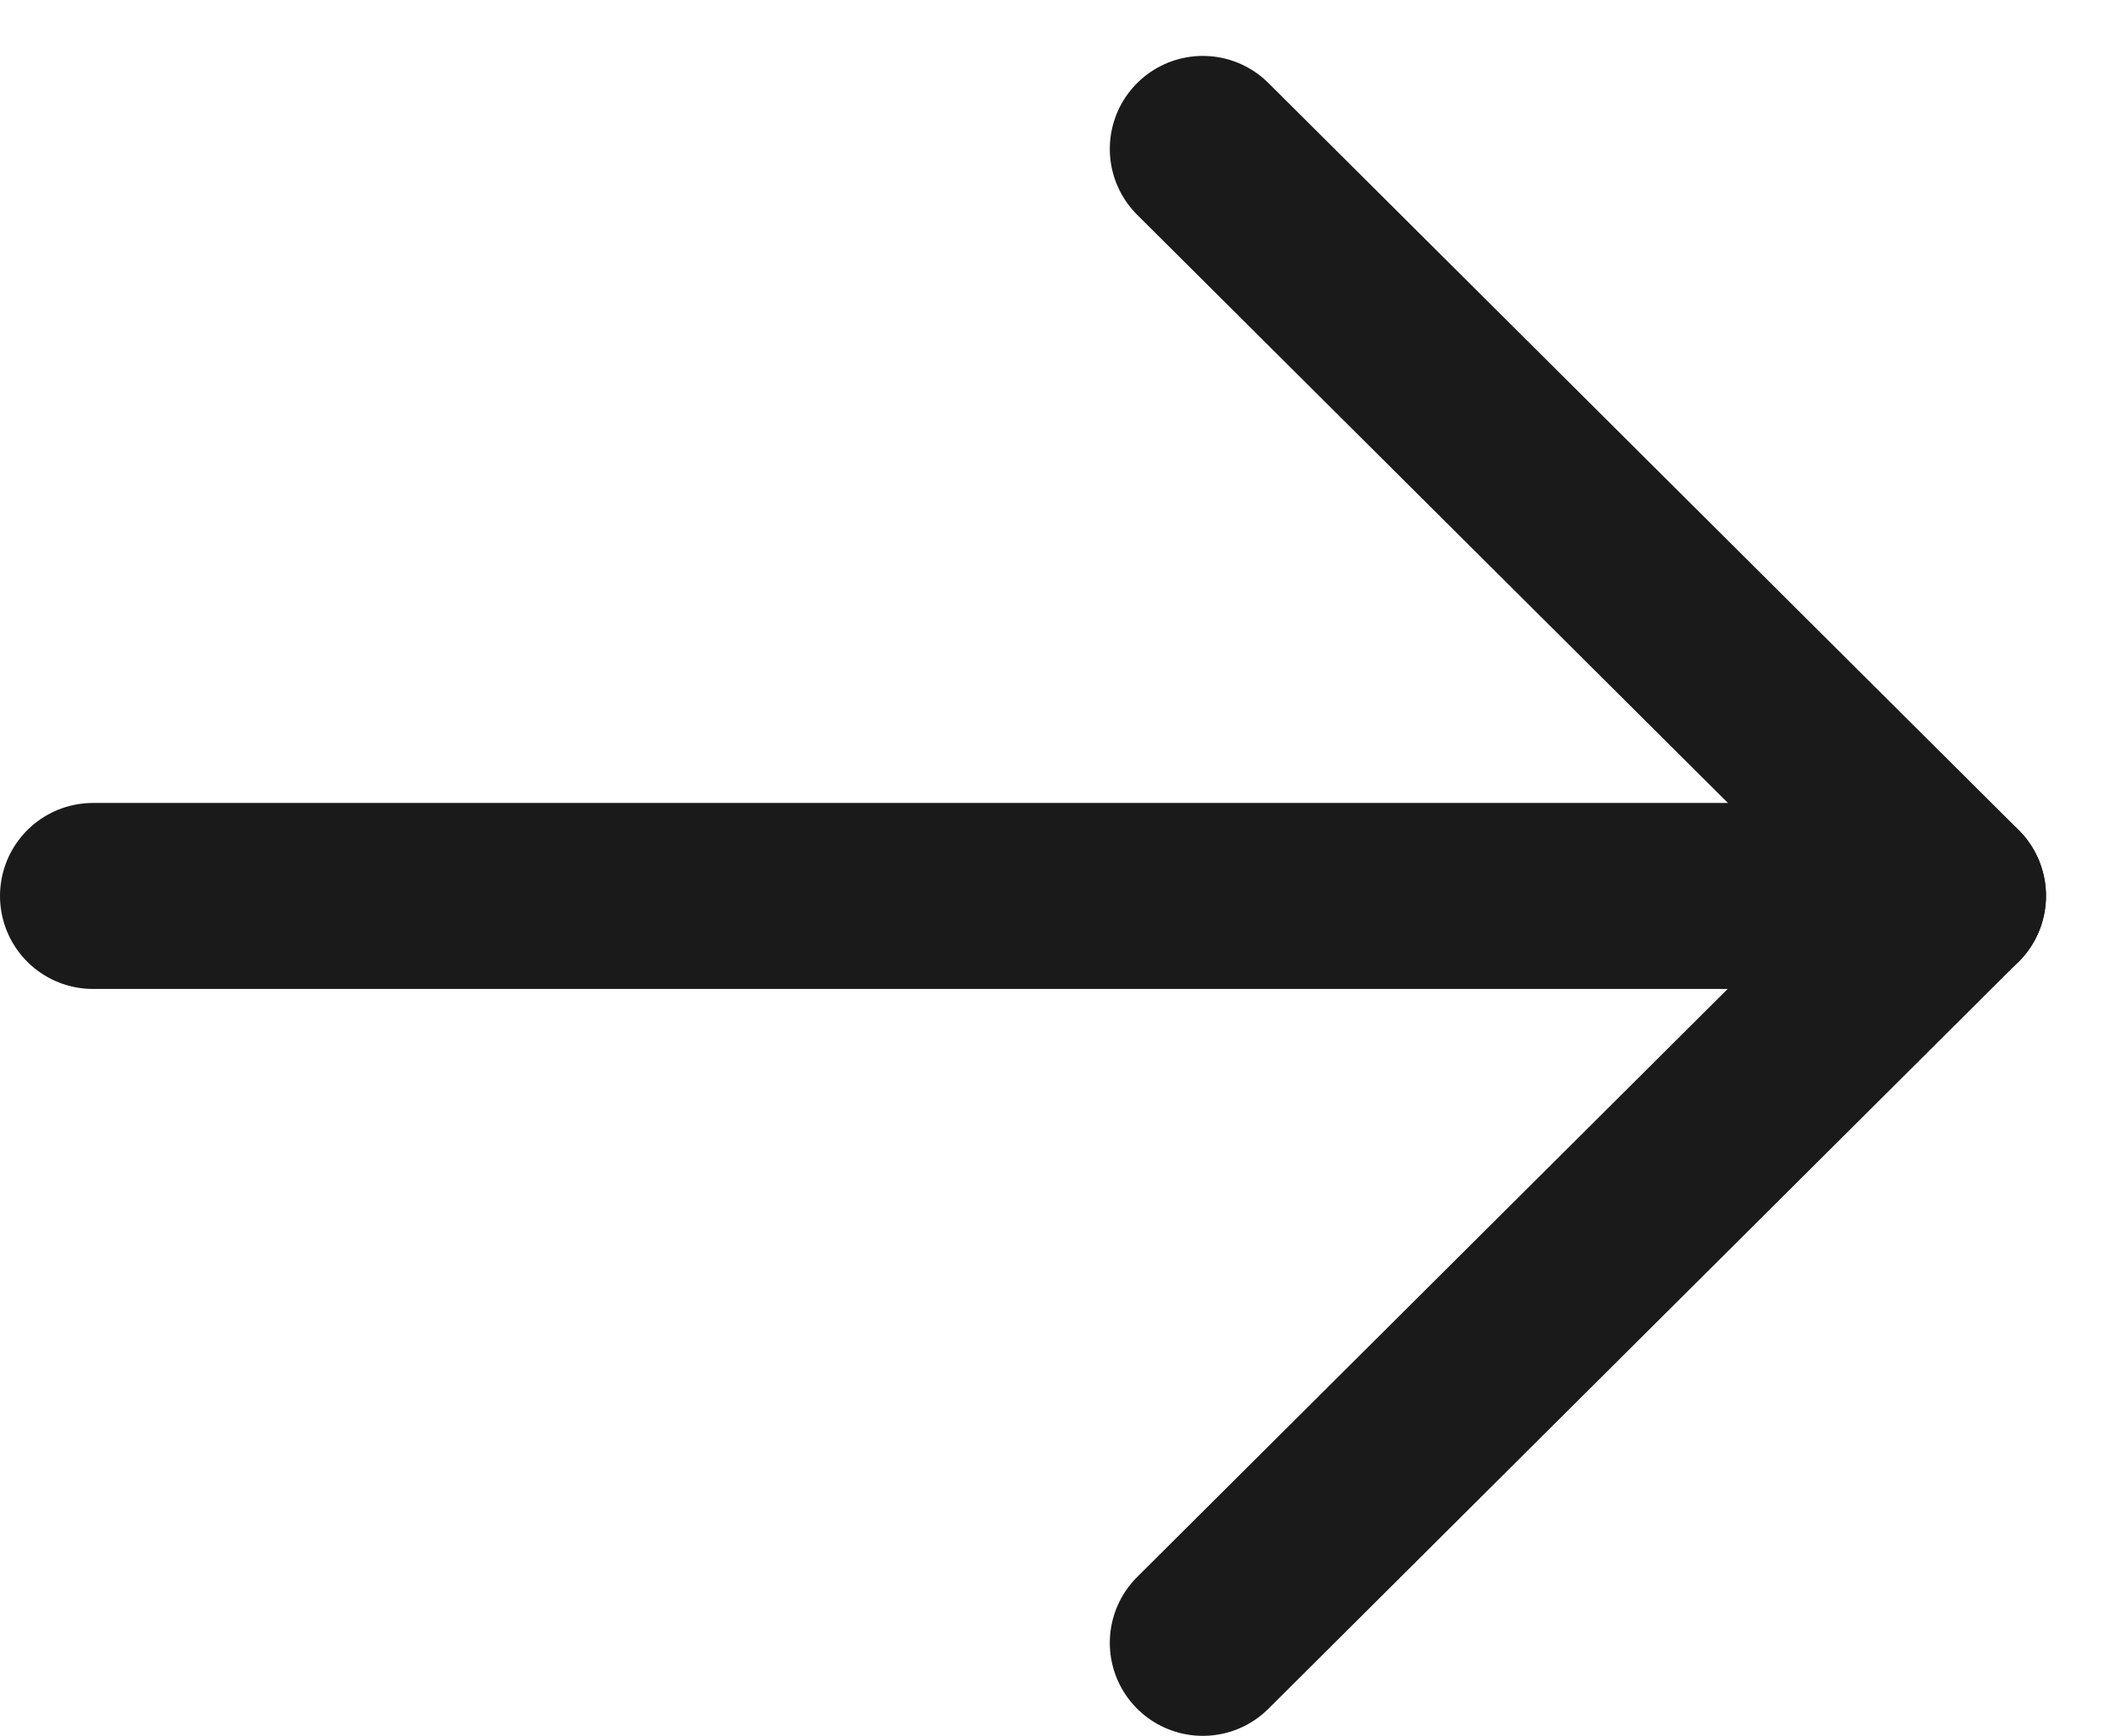
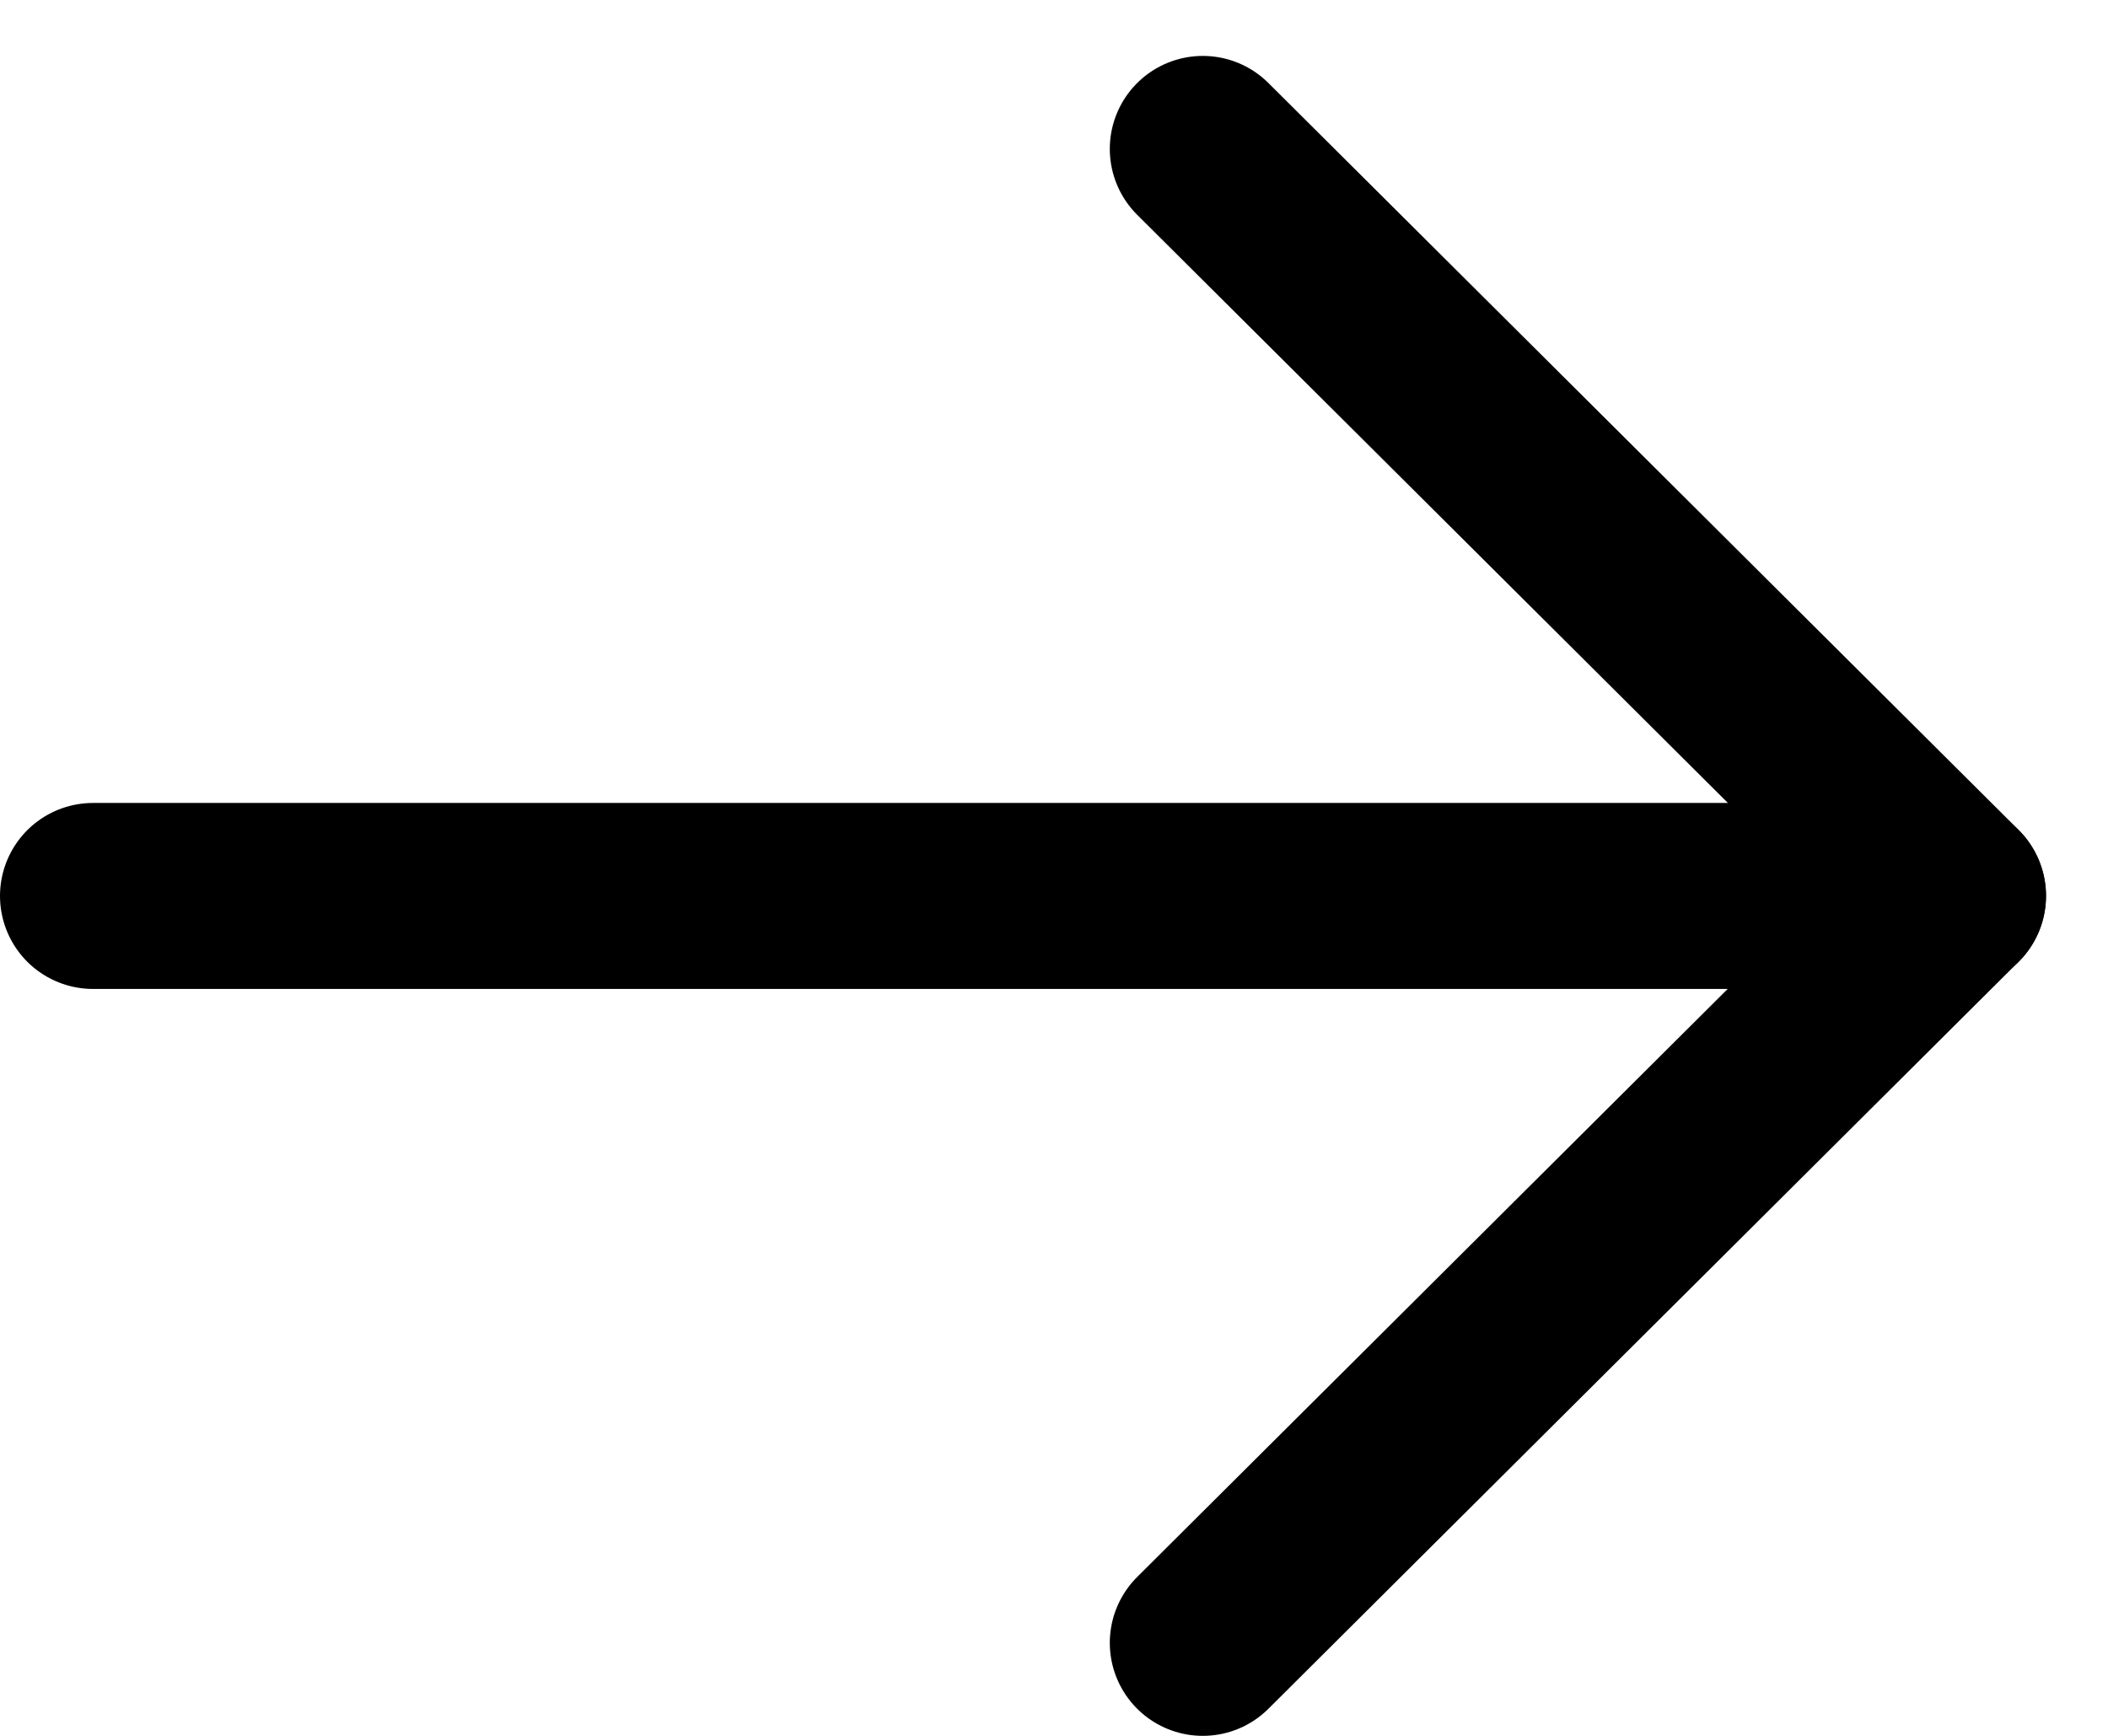
- <svg xmlns="http://www.w3.org/2000/svg" width="17" height="14" viewBox="0 0 17 14" fill="none">
-   <path d="M15.75 7.226H0.75" stroke="#1A1A1A" stroke-width="1.5" stroke-linecap="round" stroke-linejoin="round" />
-   <path d="M9.7 1.201L15.75 7.225L9.7 13.25" stroke="#1A1A1A" stroke-width="1.5" stroke-linecap="round" stroke-linejoin="round" />
+ <svg xmlns="http://www.w3.org/2000/svg" viewBox="0 0 17 14" fill="none">
+   <path d="M15.75 7.226H0.75" stroke="currentColor" stroke-width="1.5" stroke-linecap="round" stroke-linejoin="round" />
+   <path d="M9.7 1.201L15.75 7.225L9.7 13.25" stroke="currentColor" stroke-width="1.5" stroke-linecap="round" stroke-linejoin="round" />
</svg>
